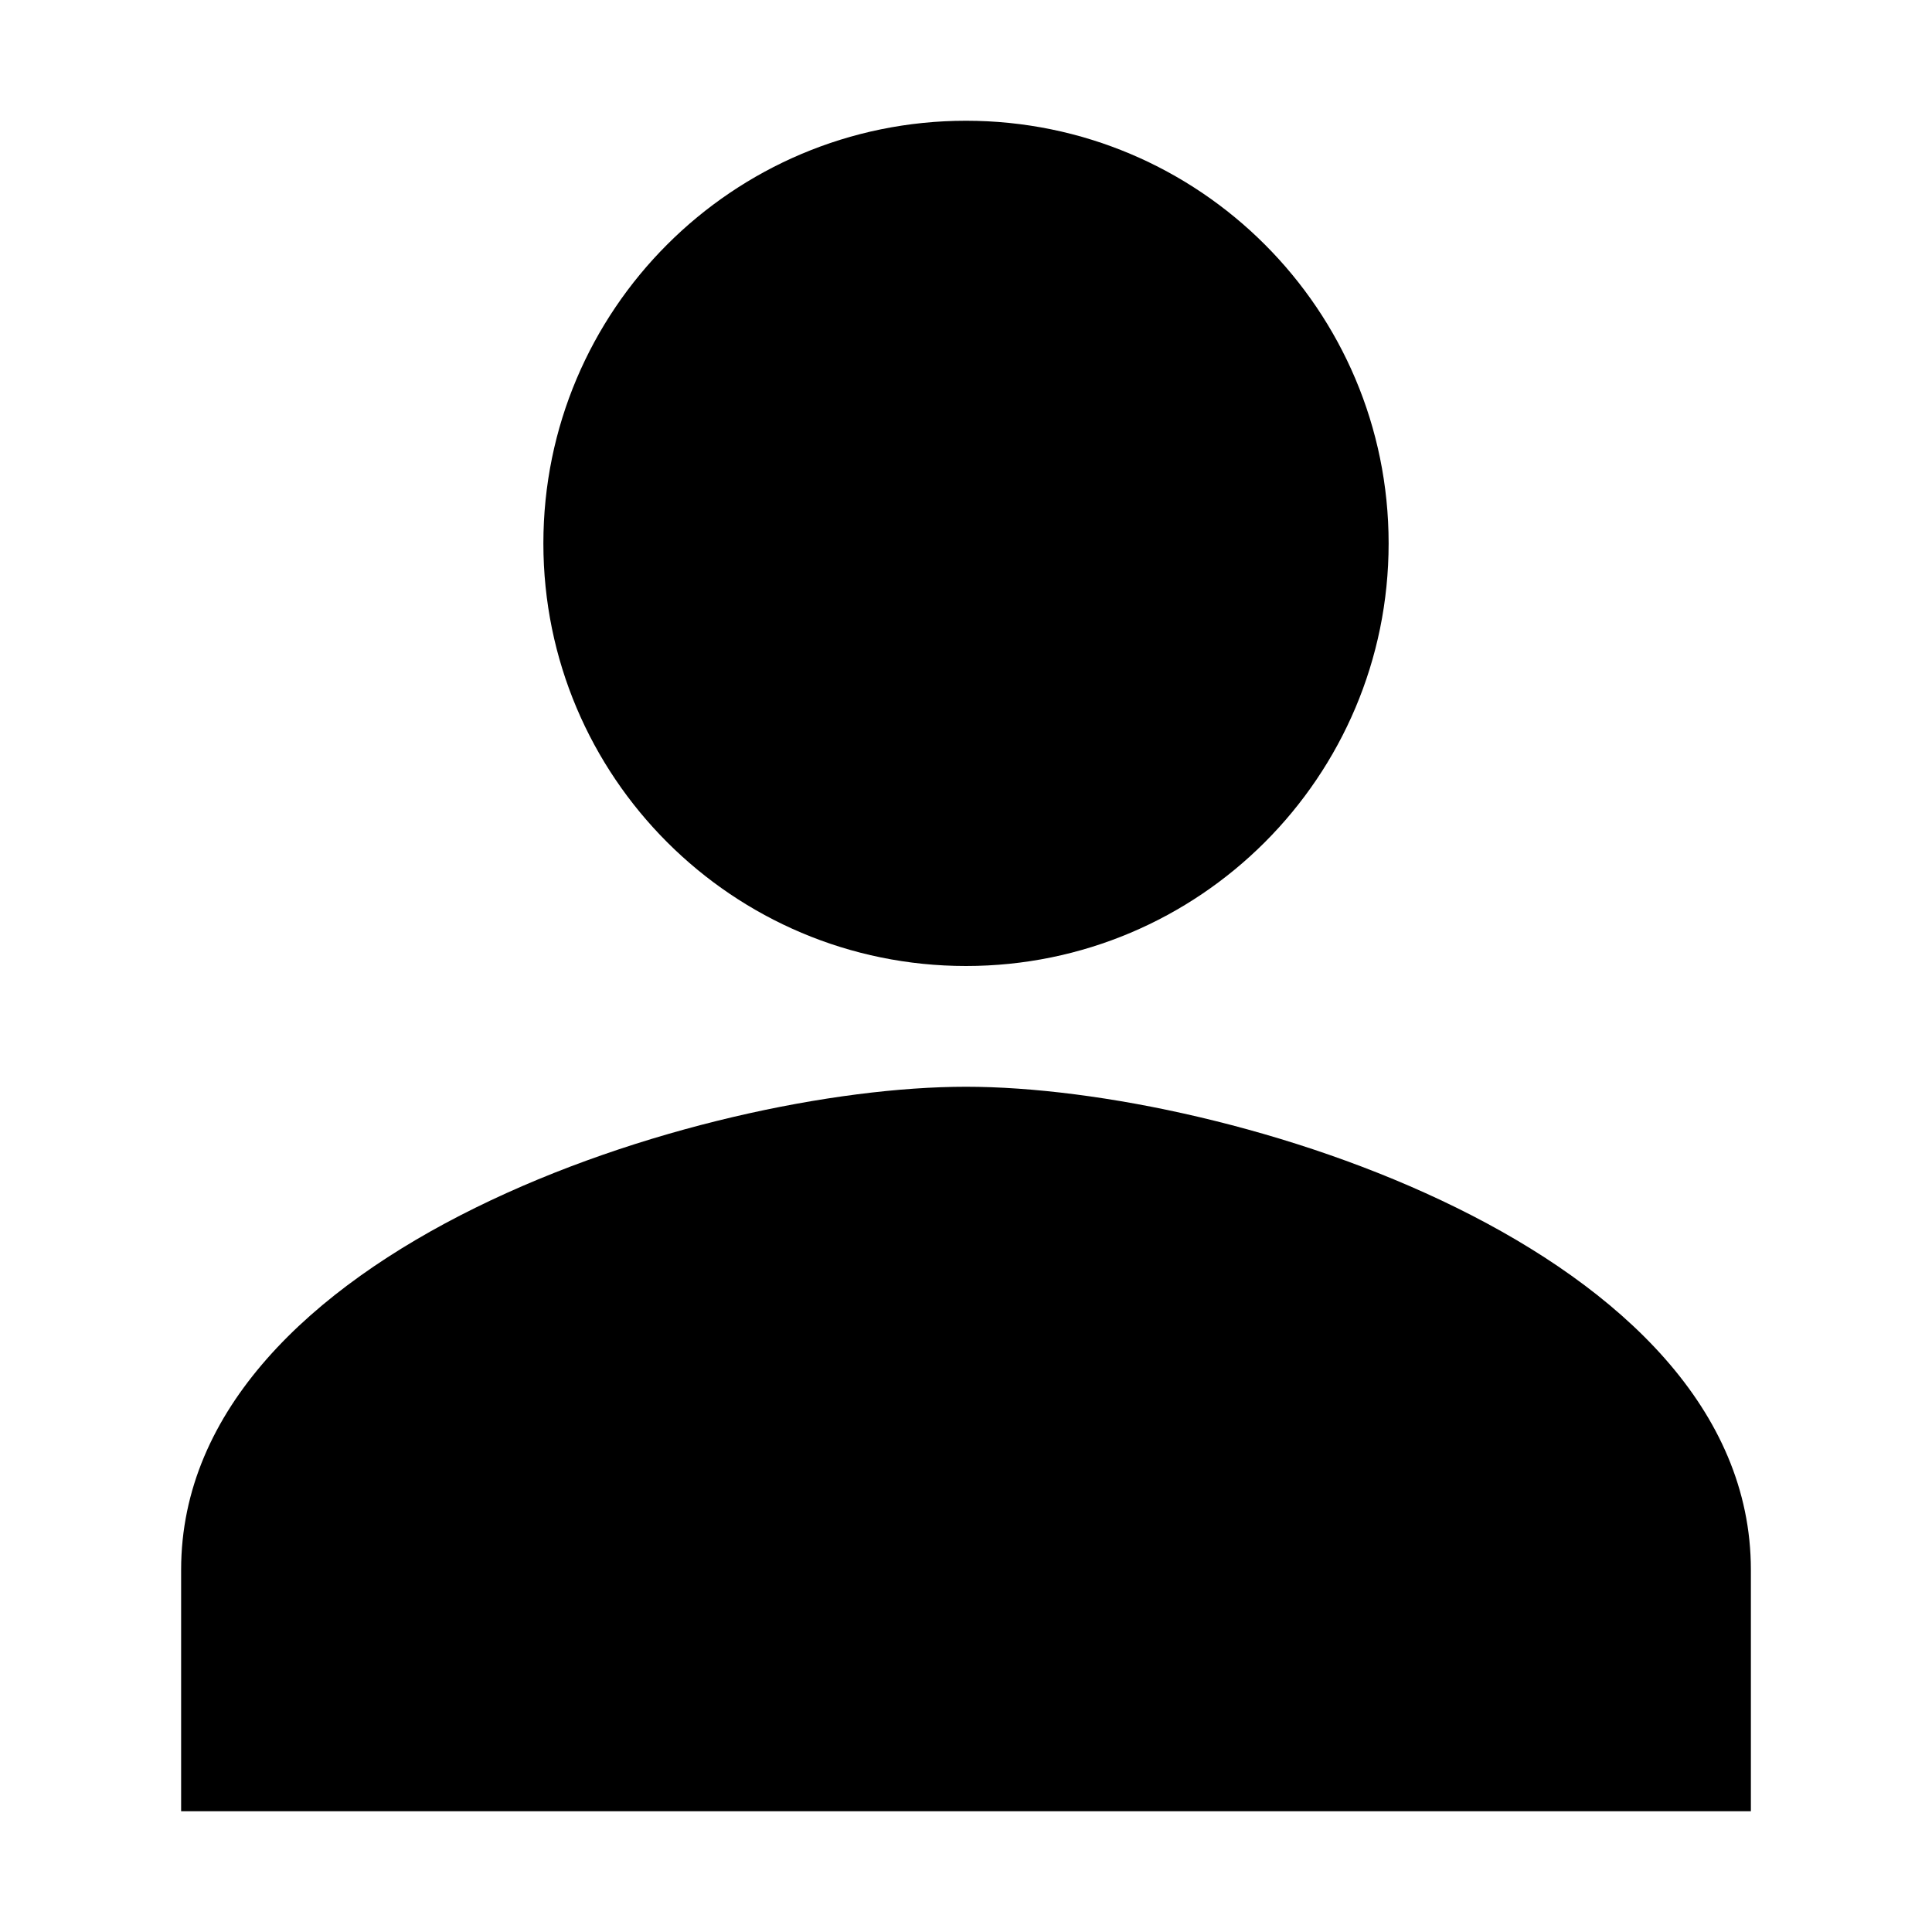
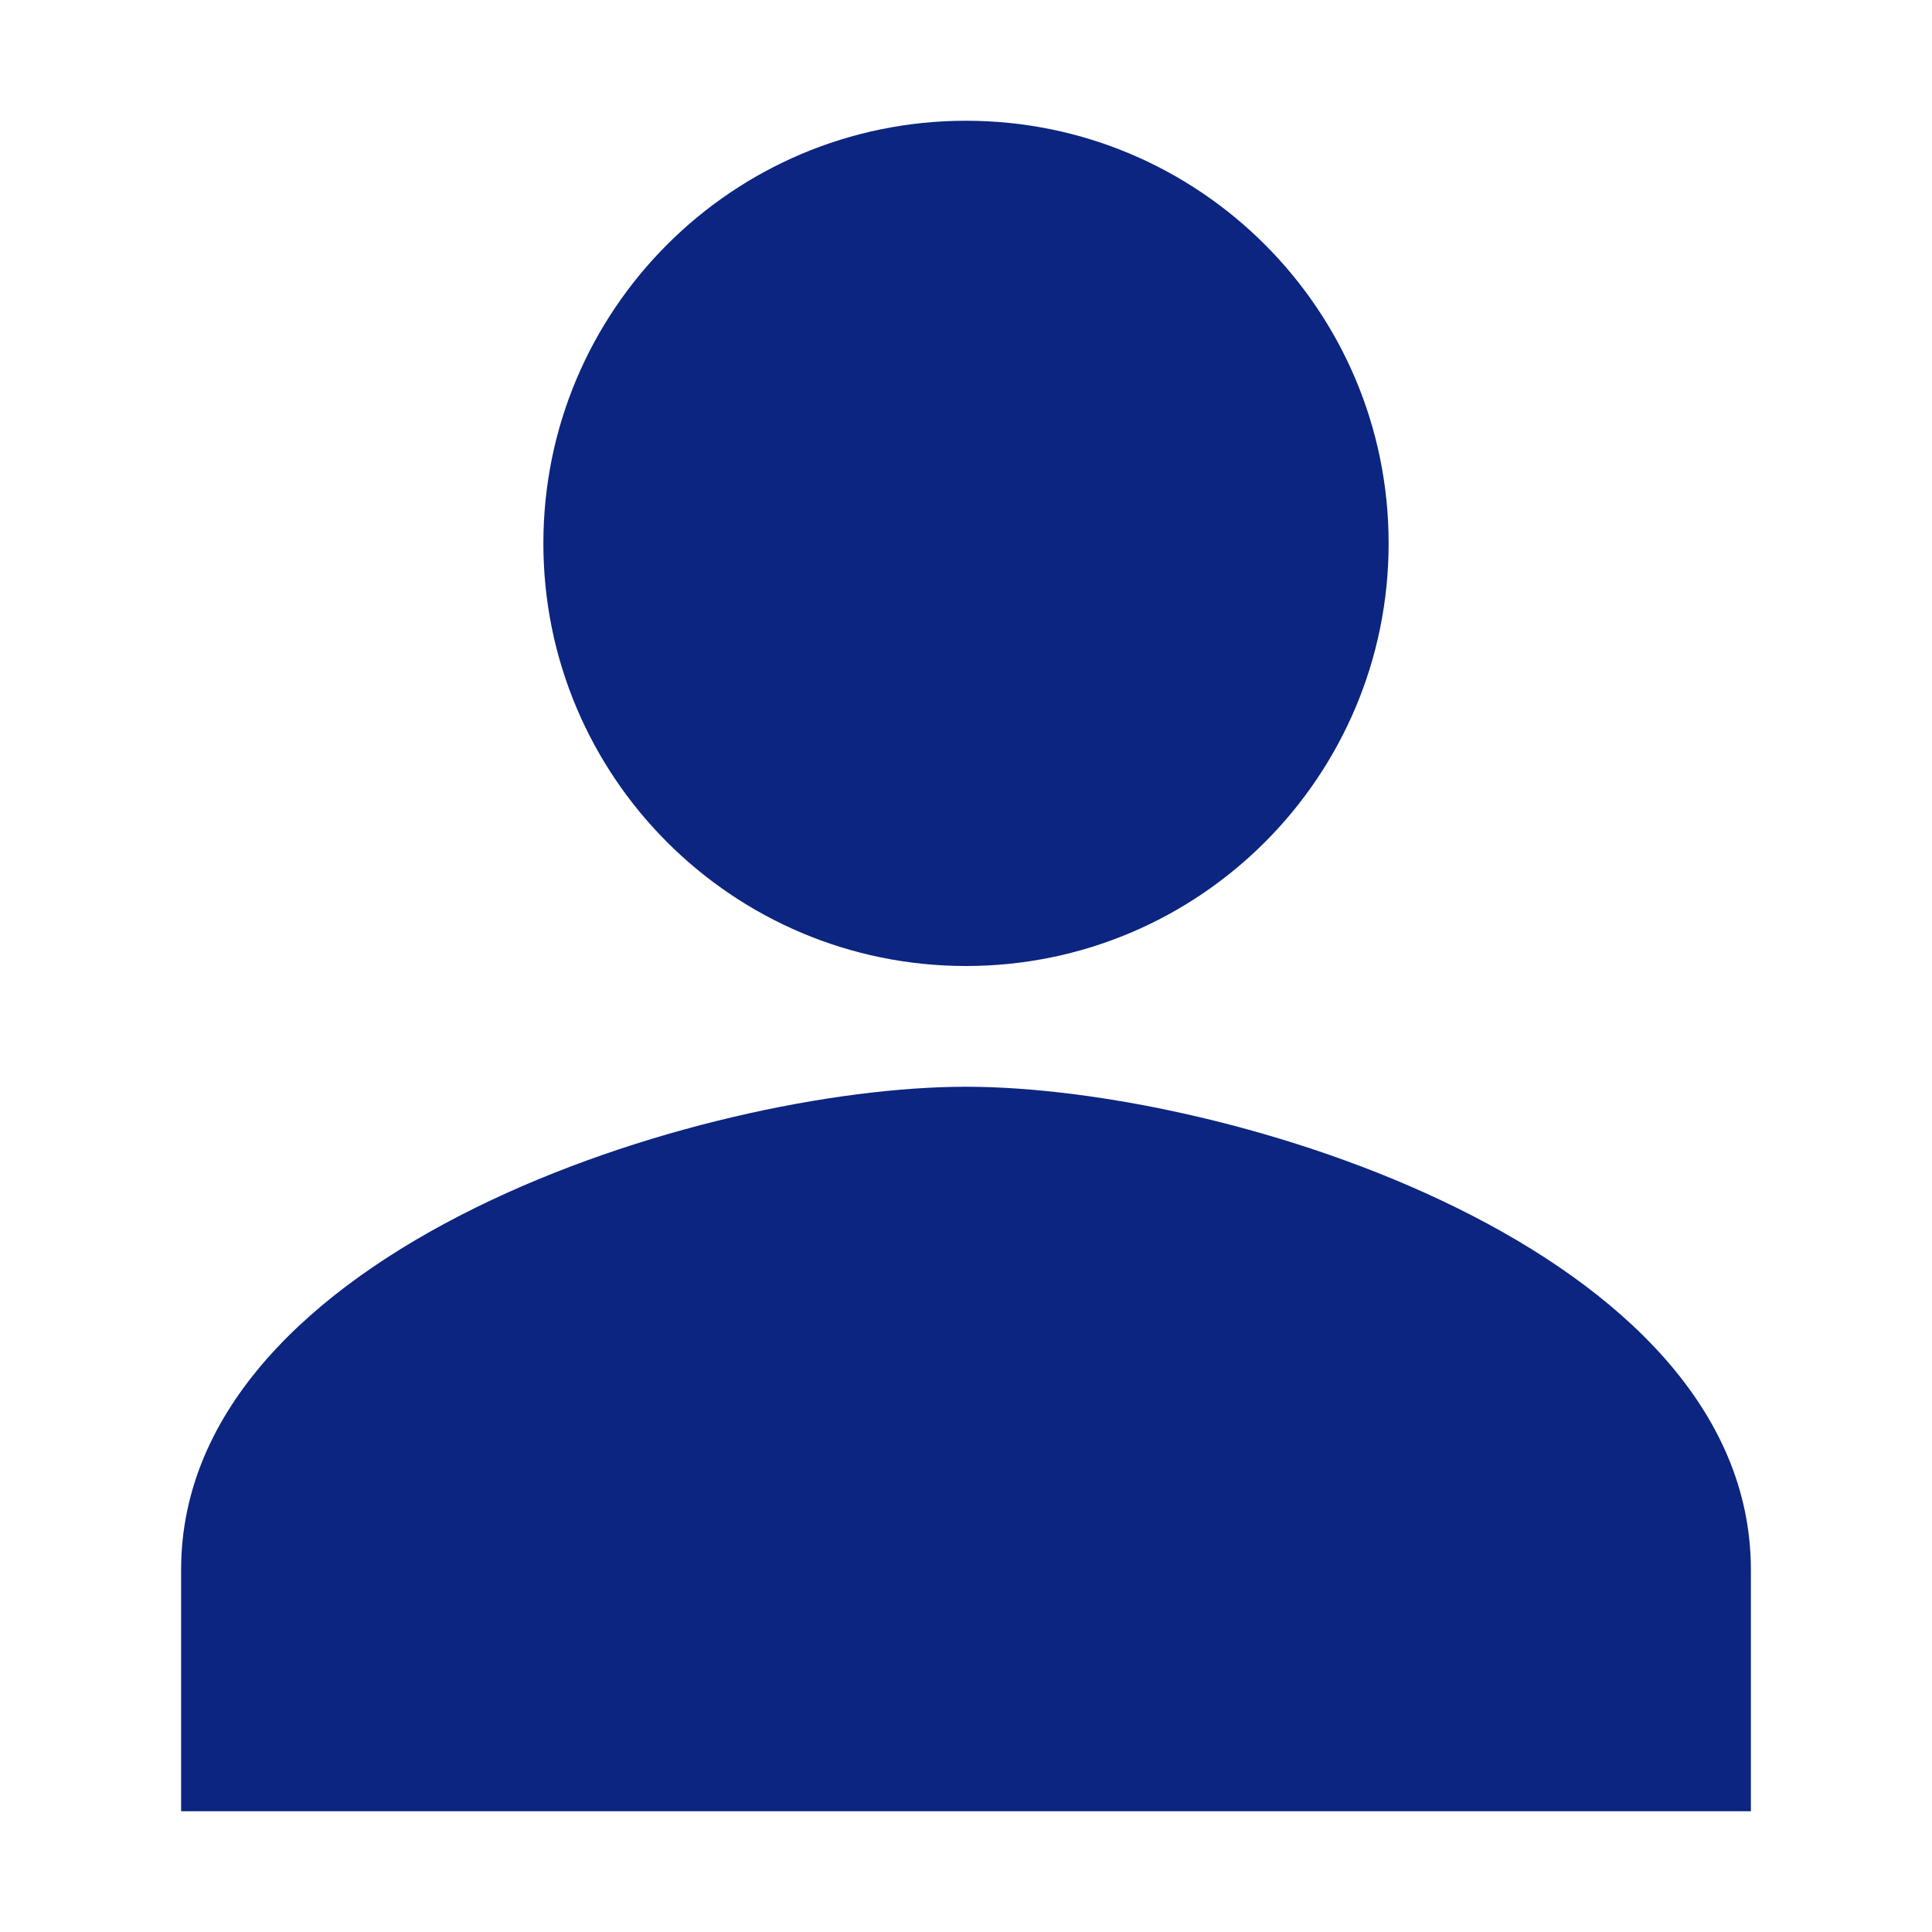
<svg xmlns="http://www.w3.org/2000/svg" class="ionicon" viewBox="0 0 512 512">
-   <path d="M256 256a112 112 0 10-112-112 112 112 0 00112 112zm0 32c-69.42 0-208 42.88-208 128v64h416v-64c0-85.12-138.58-128-208-128z" />
+   <path d="M256 256a112 112 0 10-112-112 112 112 0 00112 112zm0 32c-69.42 0-208 42.88-208 128v64h416v-64c0-85.12-138.58-128-208-128z" fill="#0B2580" />
</svg>
